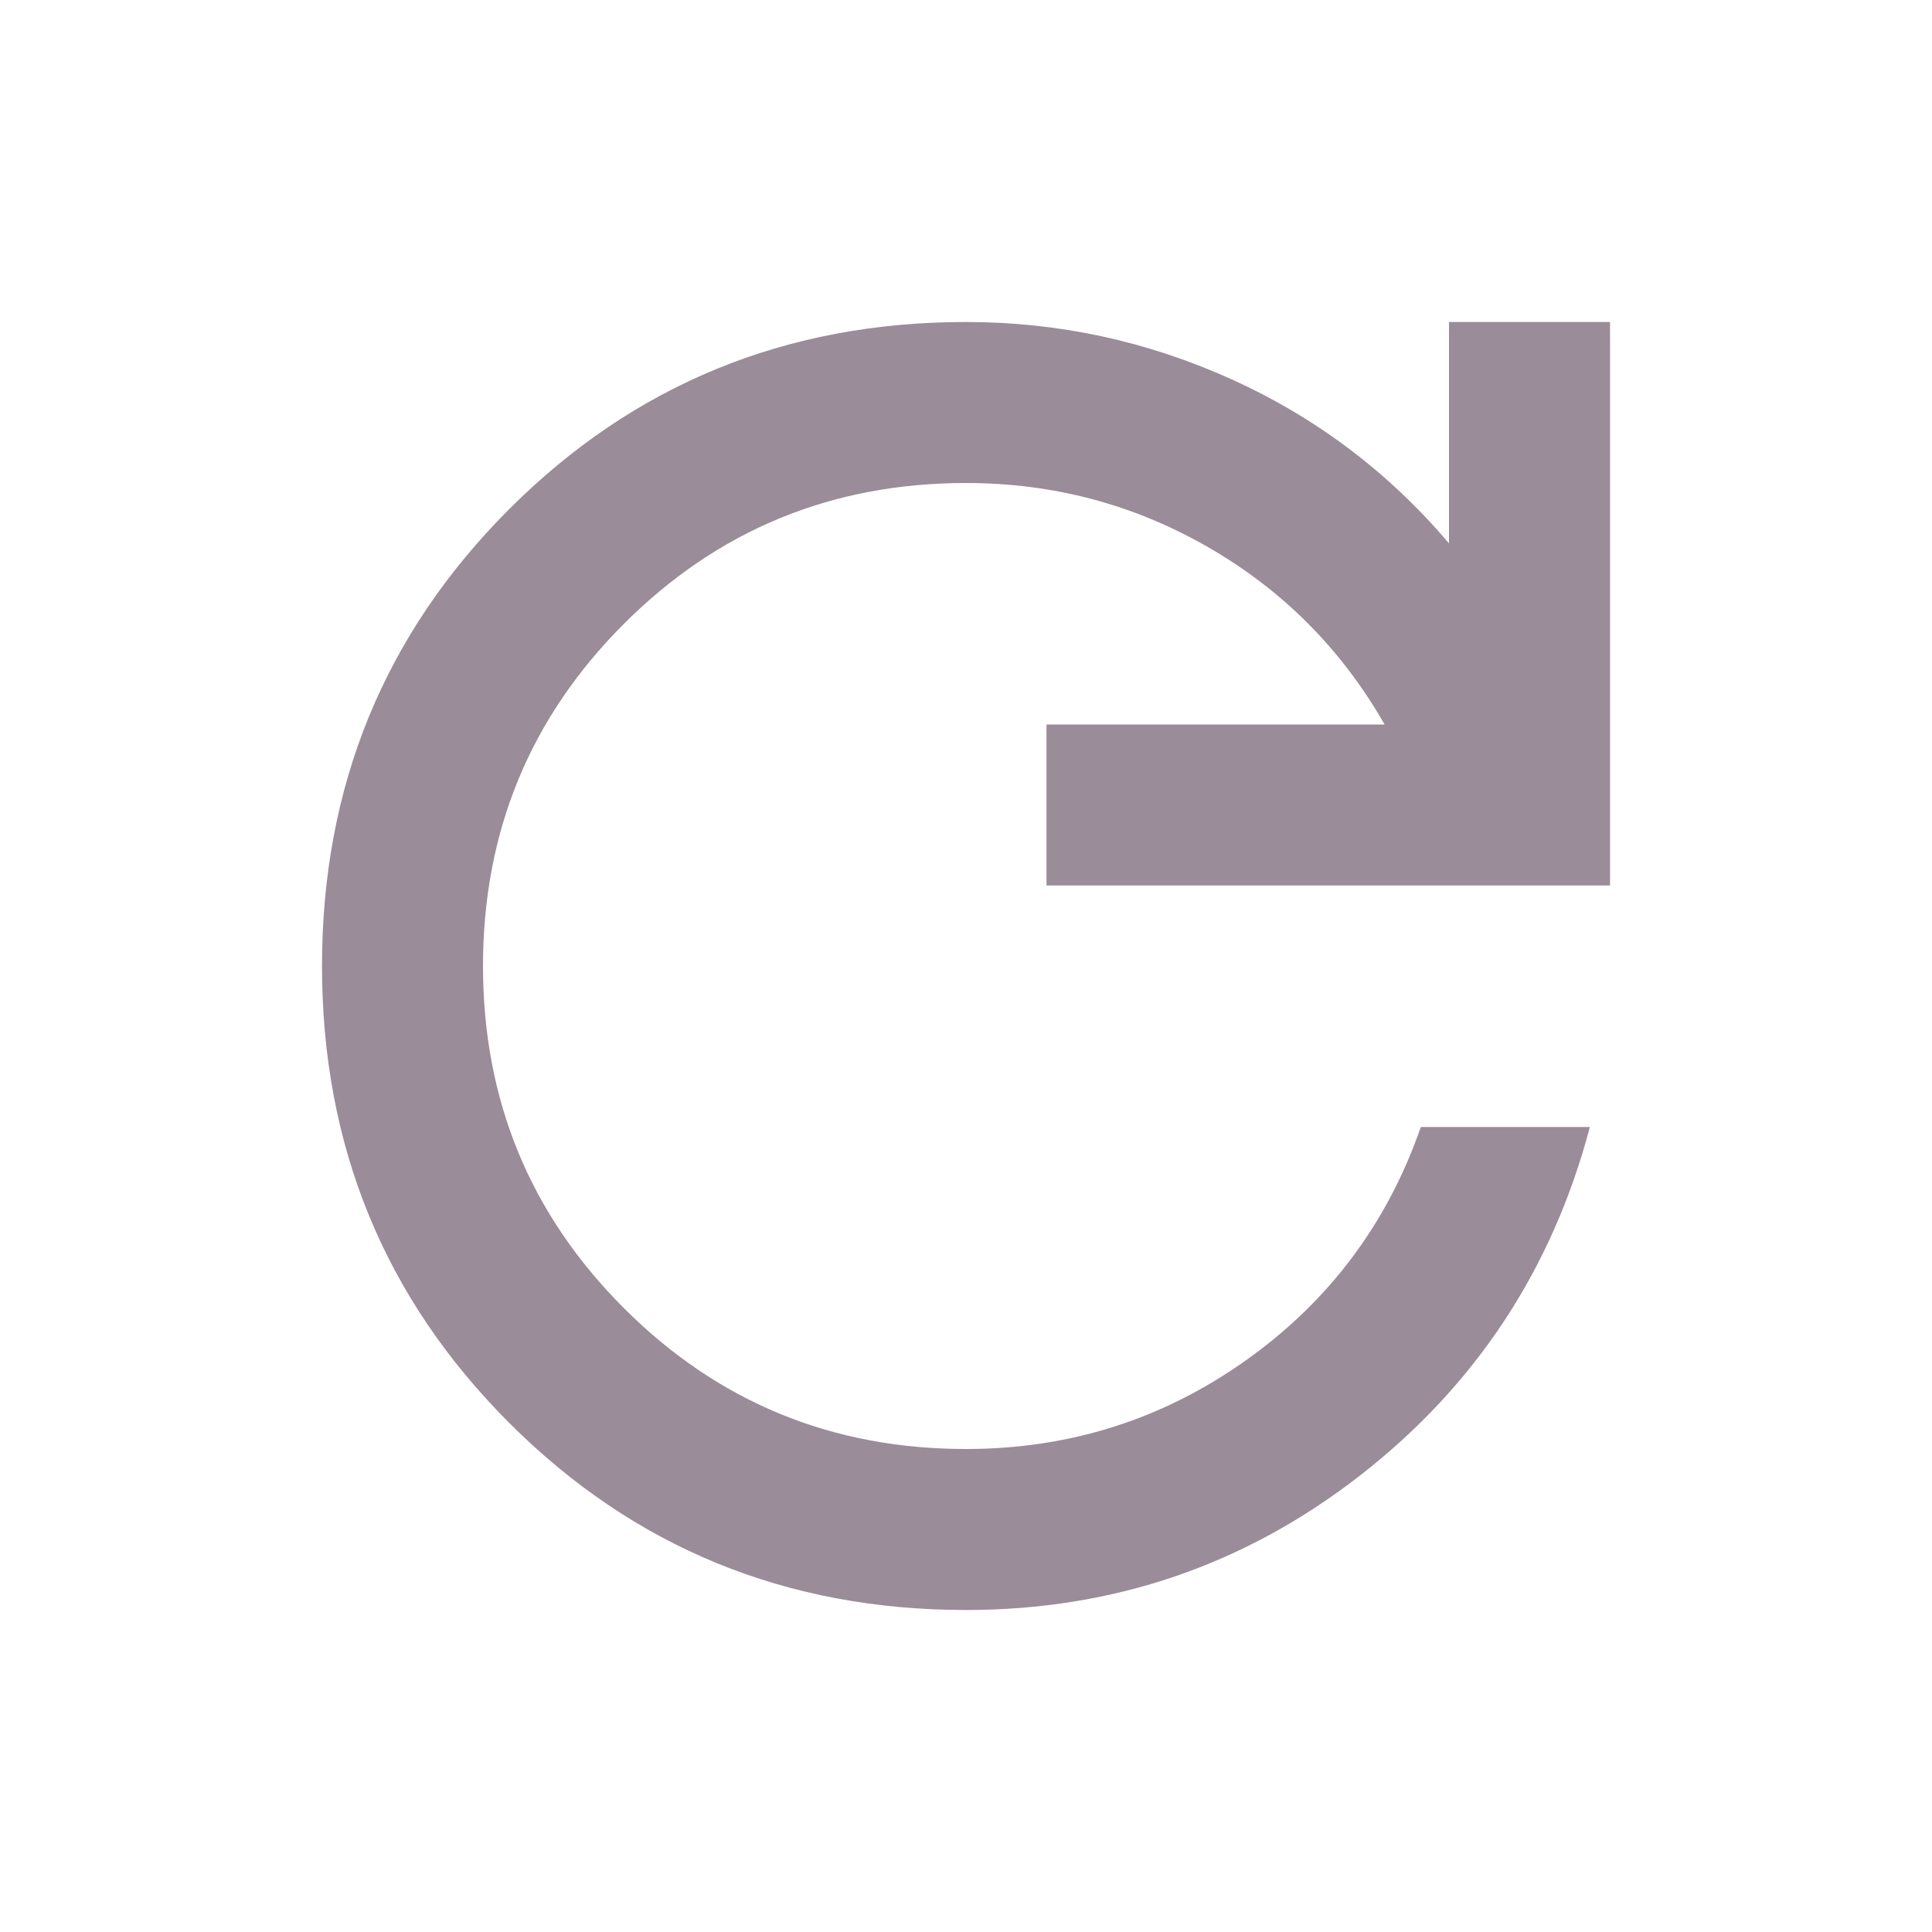
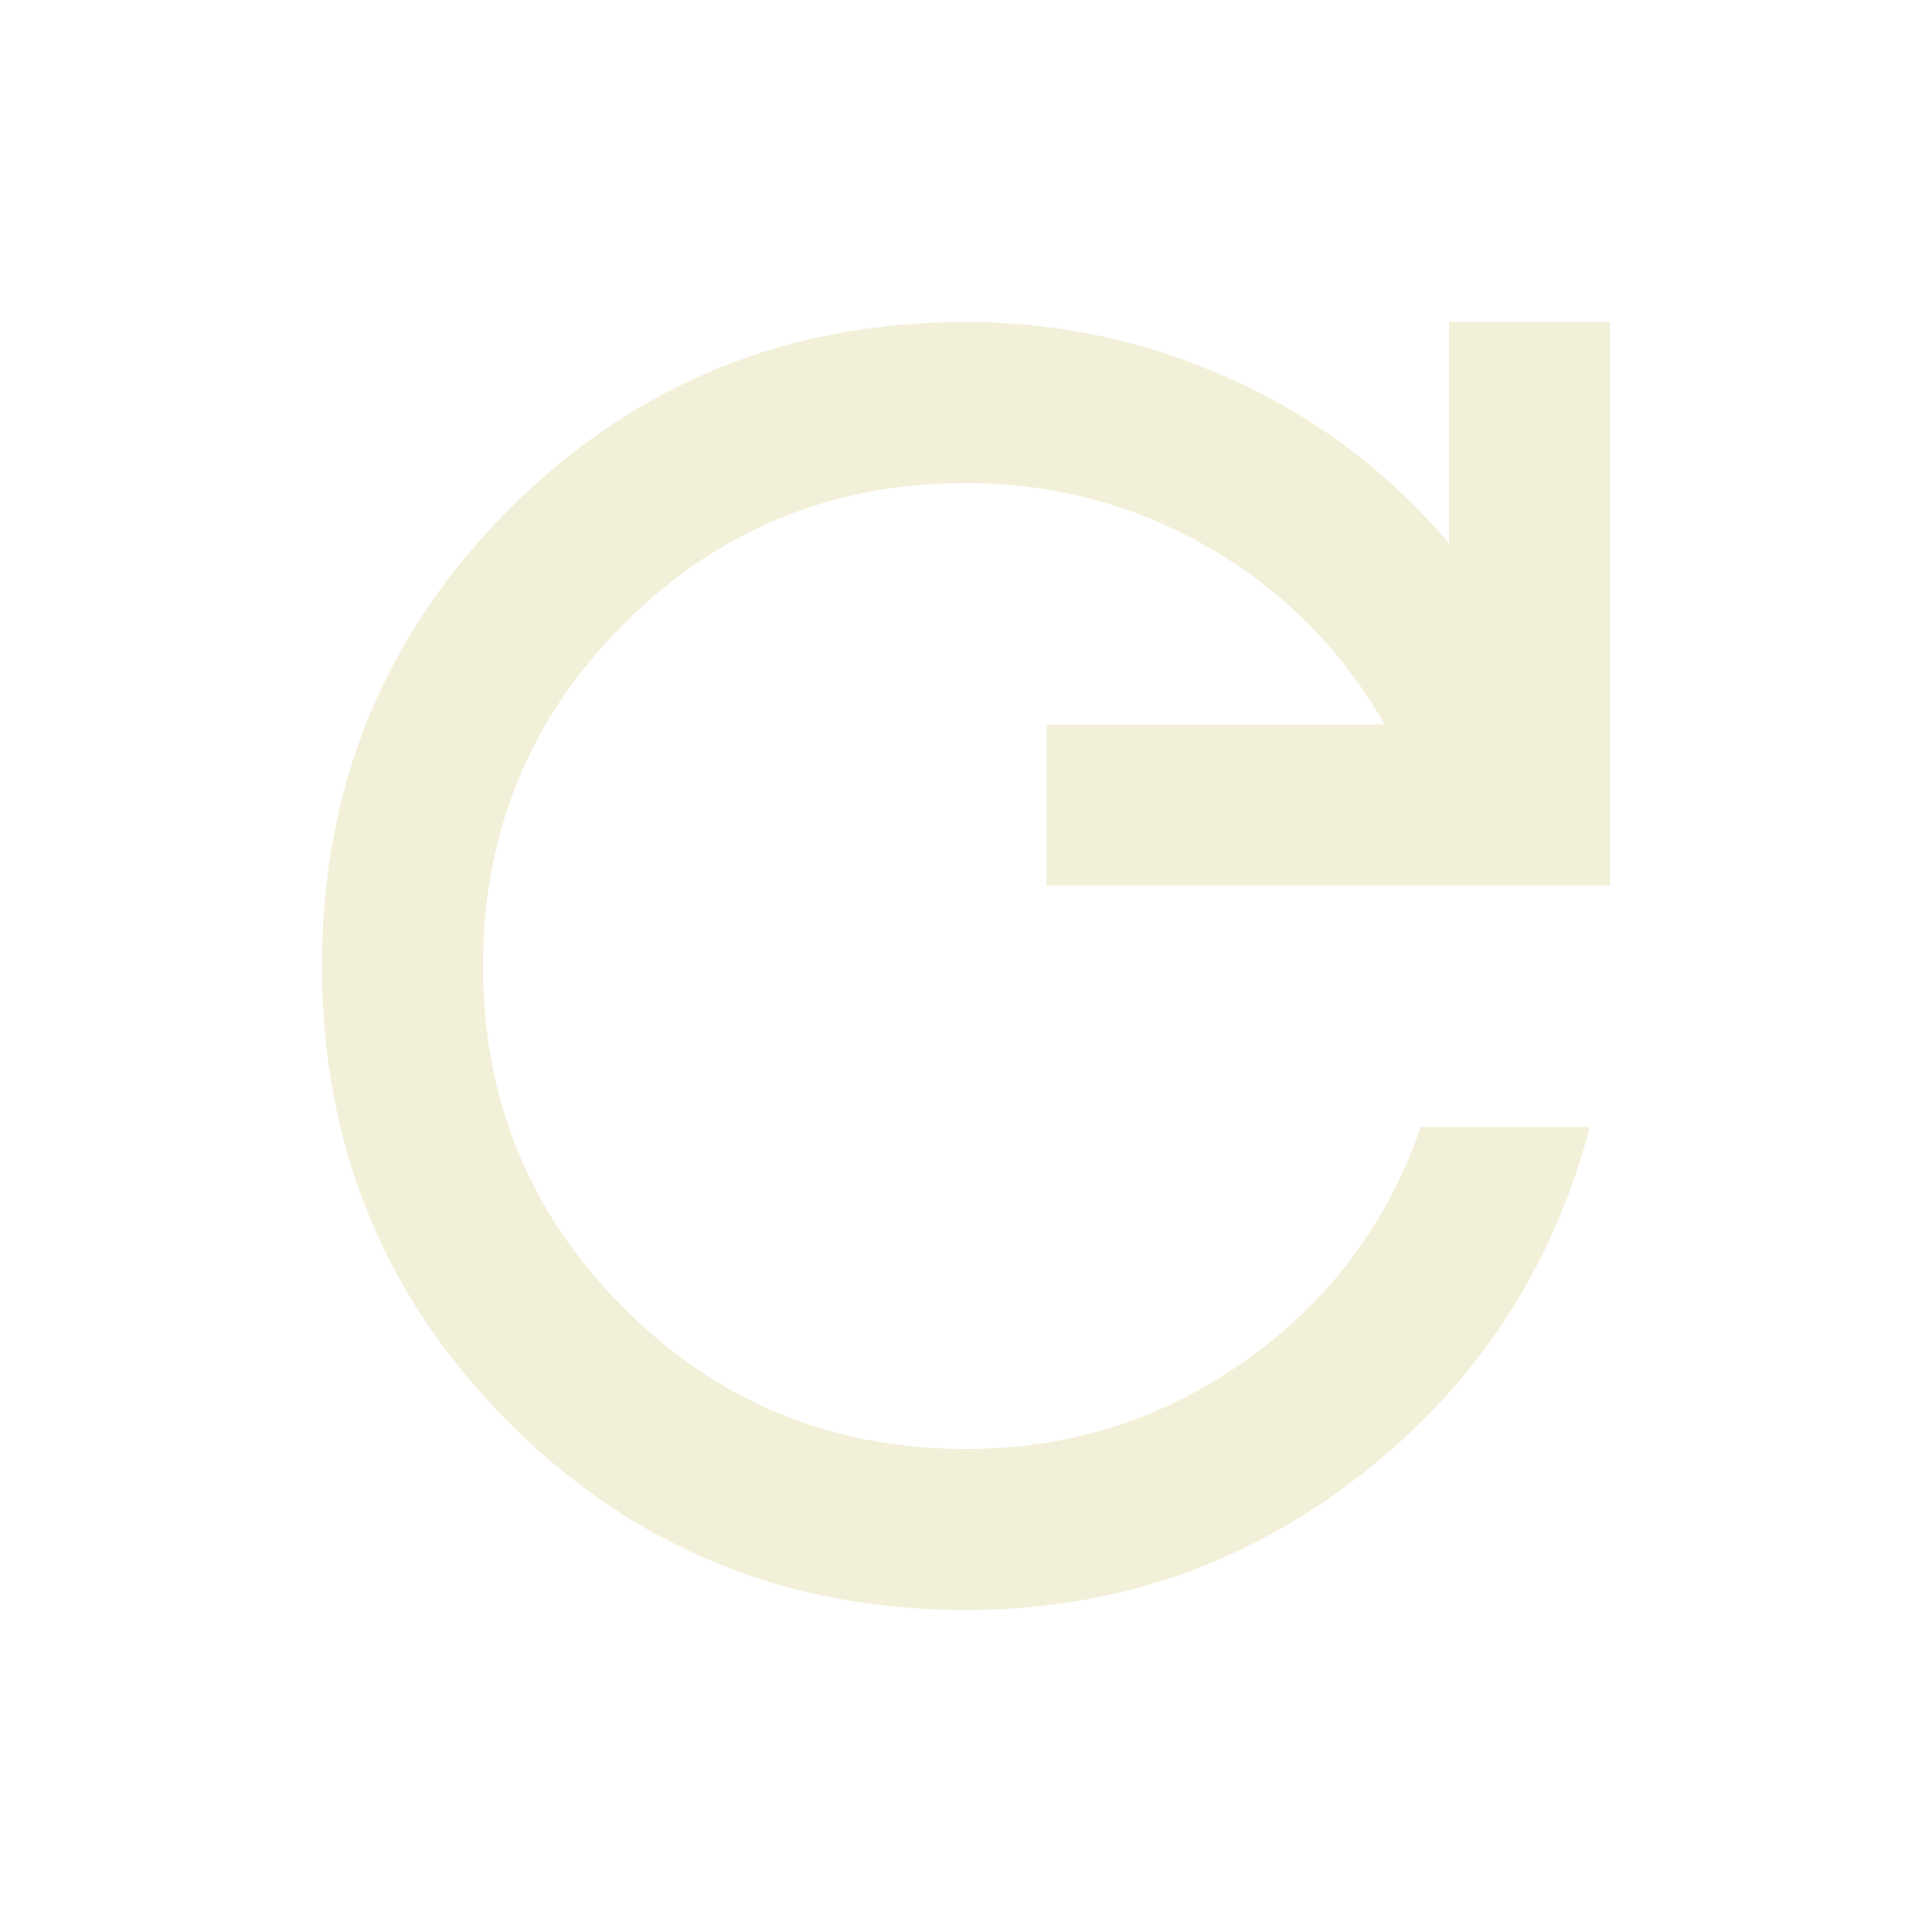
<svg xmlns="http://www.w3.org/2000/svg" height="24" fill="#9A8C98" viewBox="0 -960 960 960" width="24">
-   <path d="M480-160q-134 0-227-93t-93-227q0-134 93-227t227-93q69 0 132 28.5T720-690v-110h80v280H520v-80h168q-32-56-87.5-88T480-720q-100 0-170 70t-70 170q0 100 70 170t170 70q77 0 139-44t87-116h84q-28 106-114 173t-196 67Z" fill="#9A8C98" />
+   <path d="M480-160q-134 0-227-93t-93-227q0-134 93-227t227-93q69 0 132 28.5T720-690v-110h80v280H520v-80h168q-32-56-87.5-88T480-720q-100 0-170 70t-70 170q0 100 70 170t170 70q77 0 139-44t87-116h84q-28 106-114 173t-196 67Z" fill="#f2f0d8" />
</svg>
